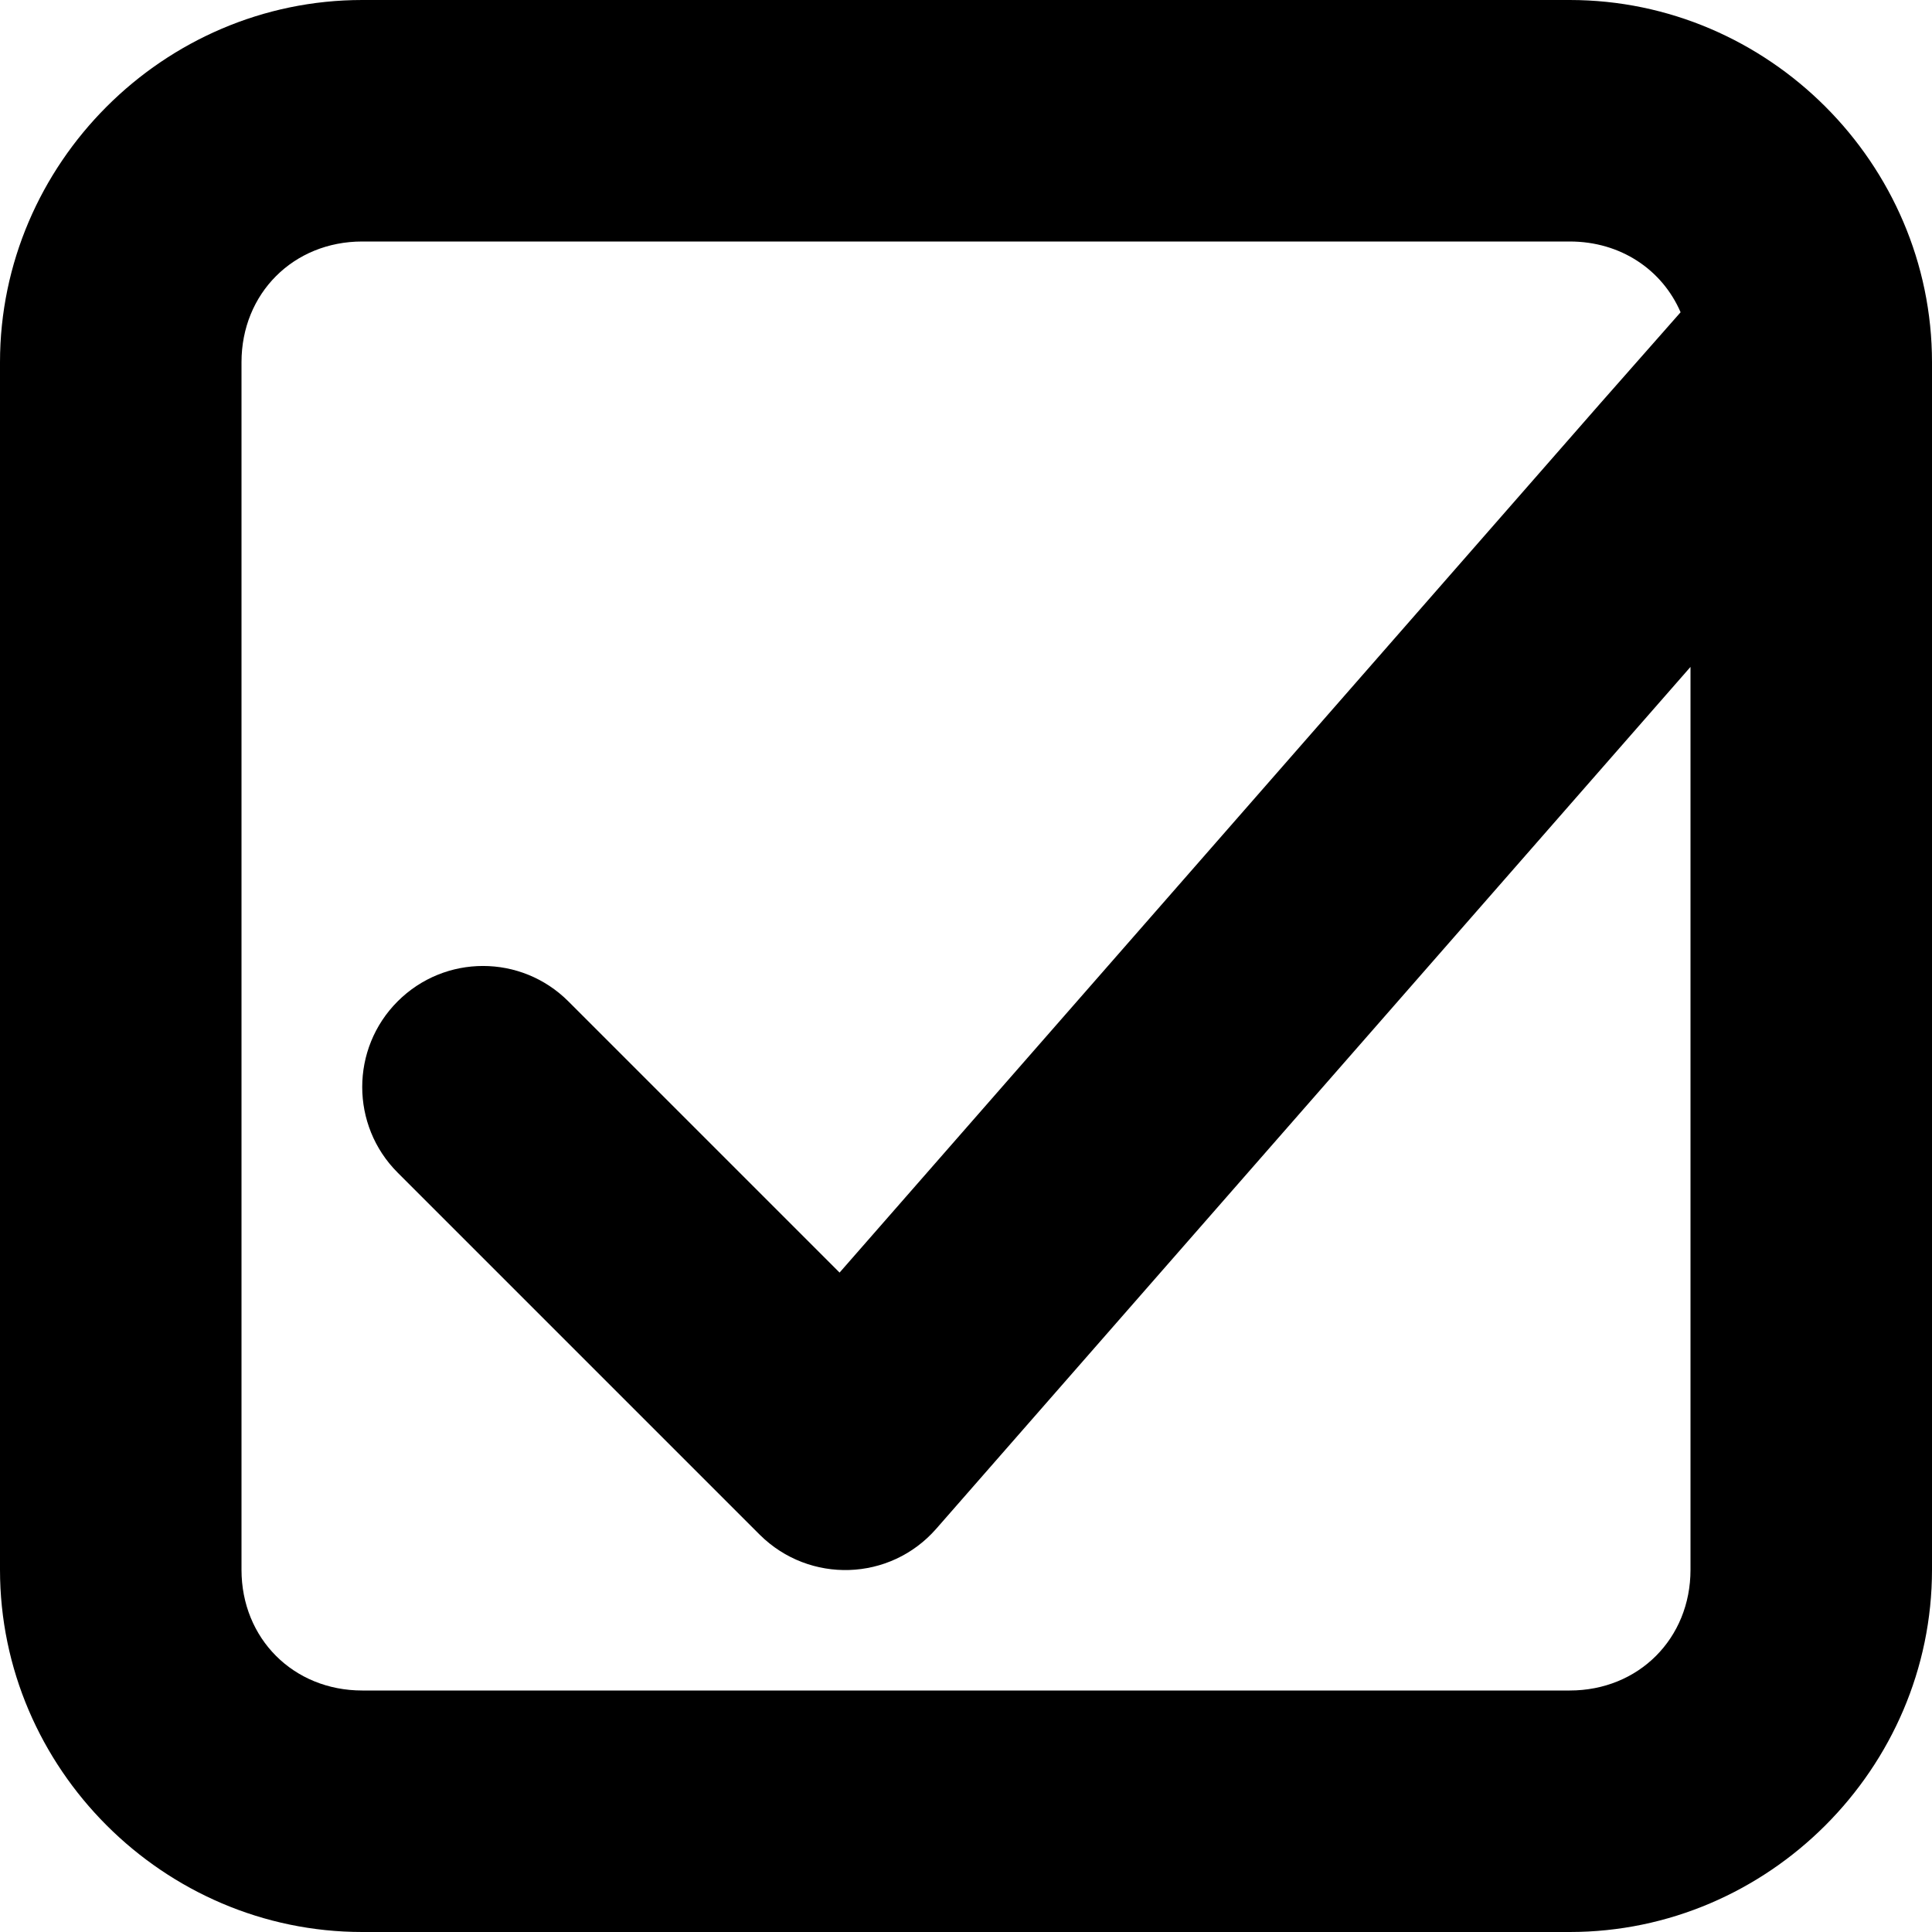
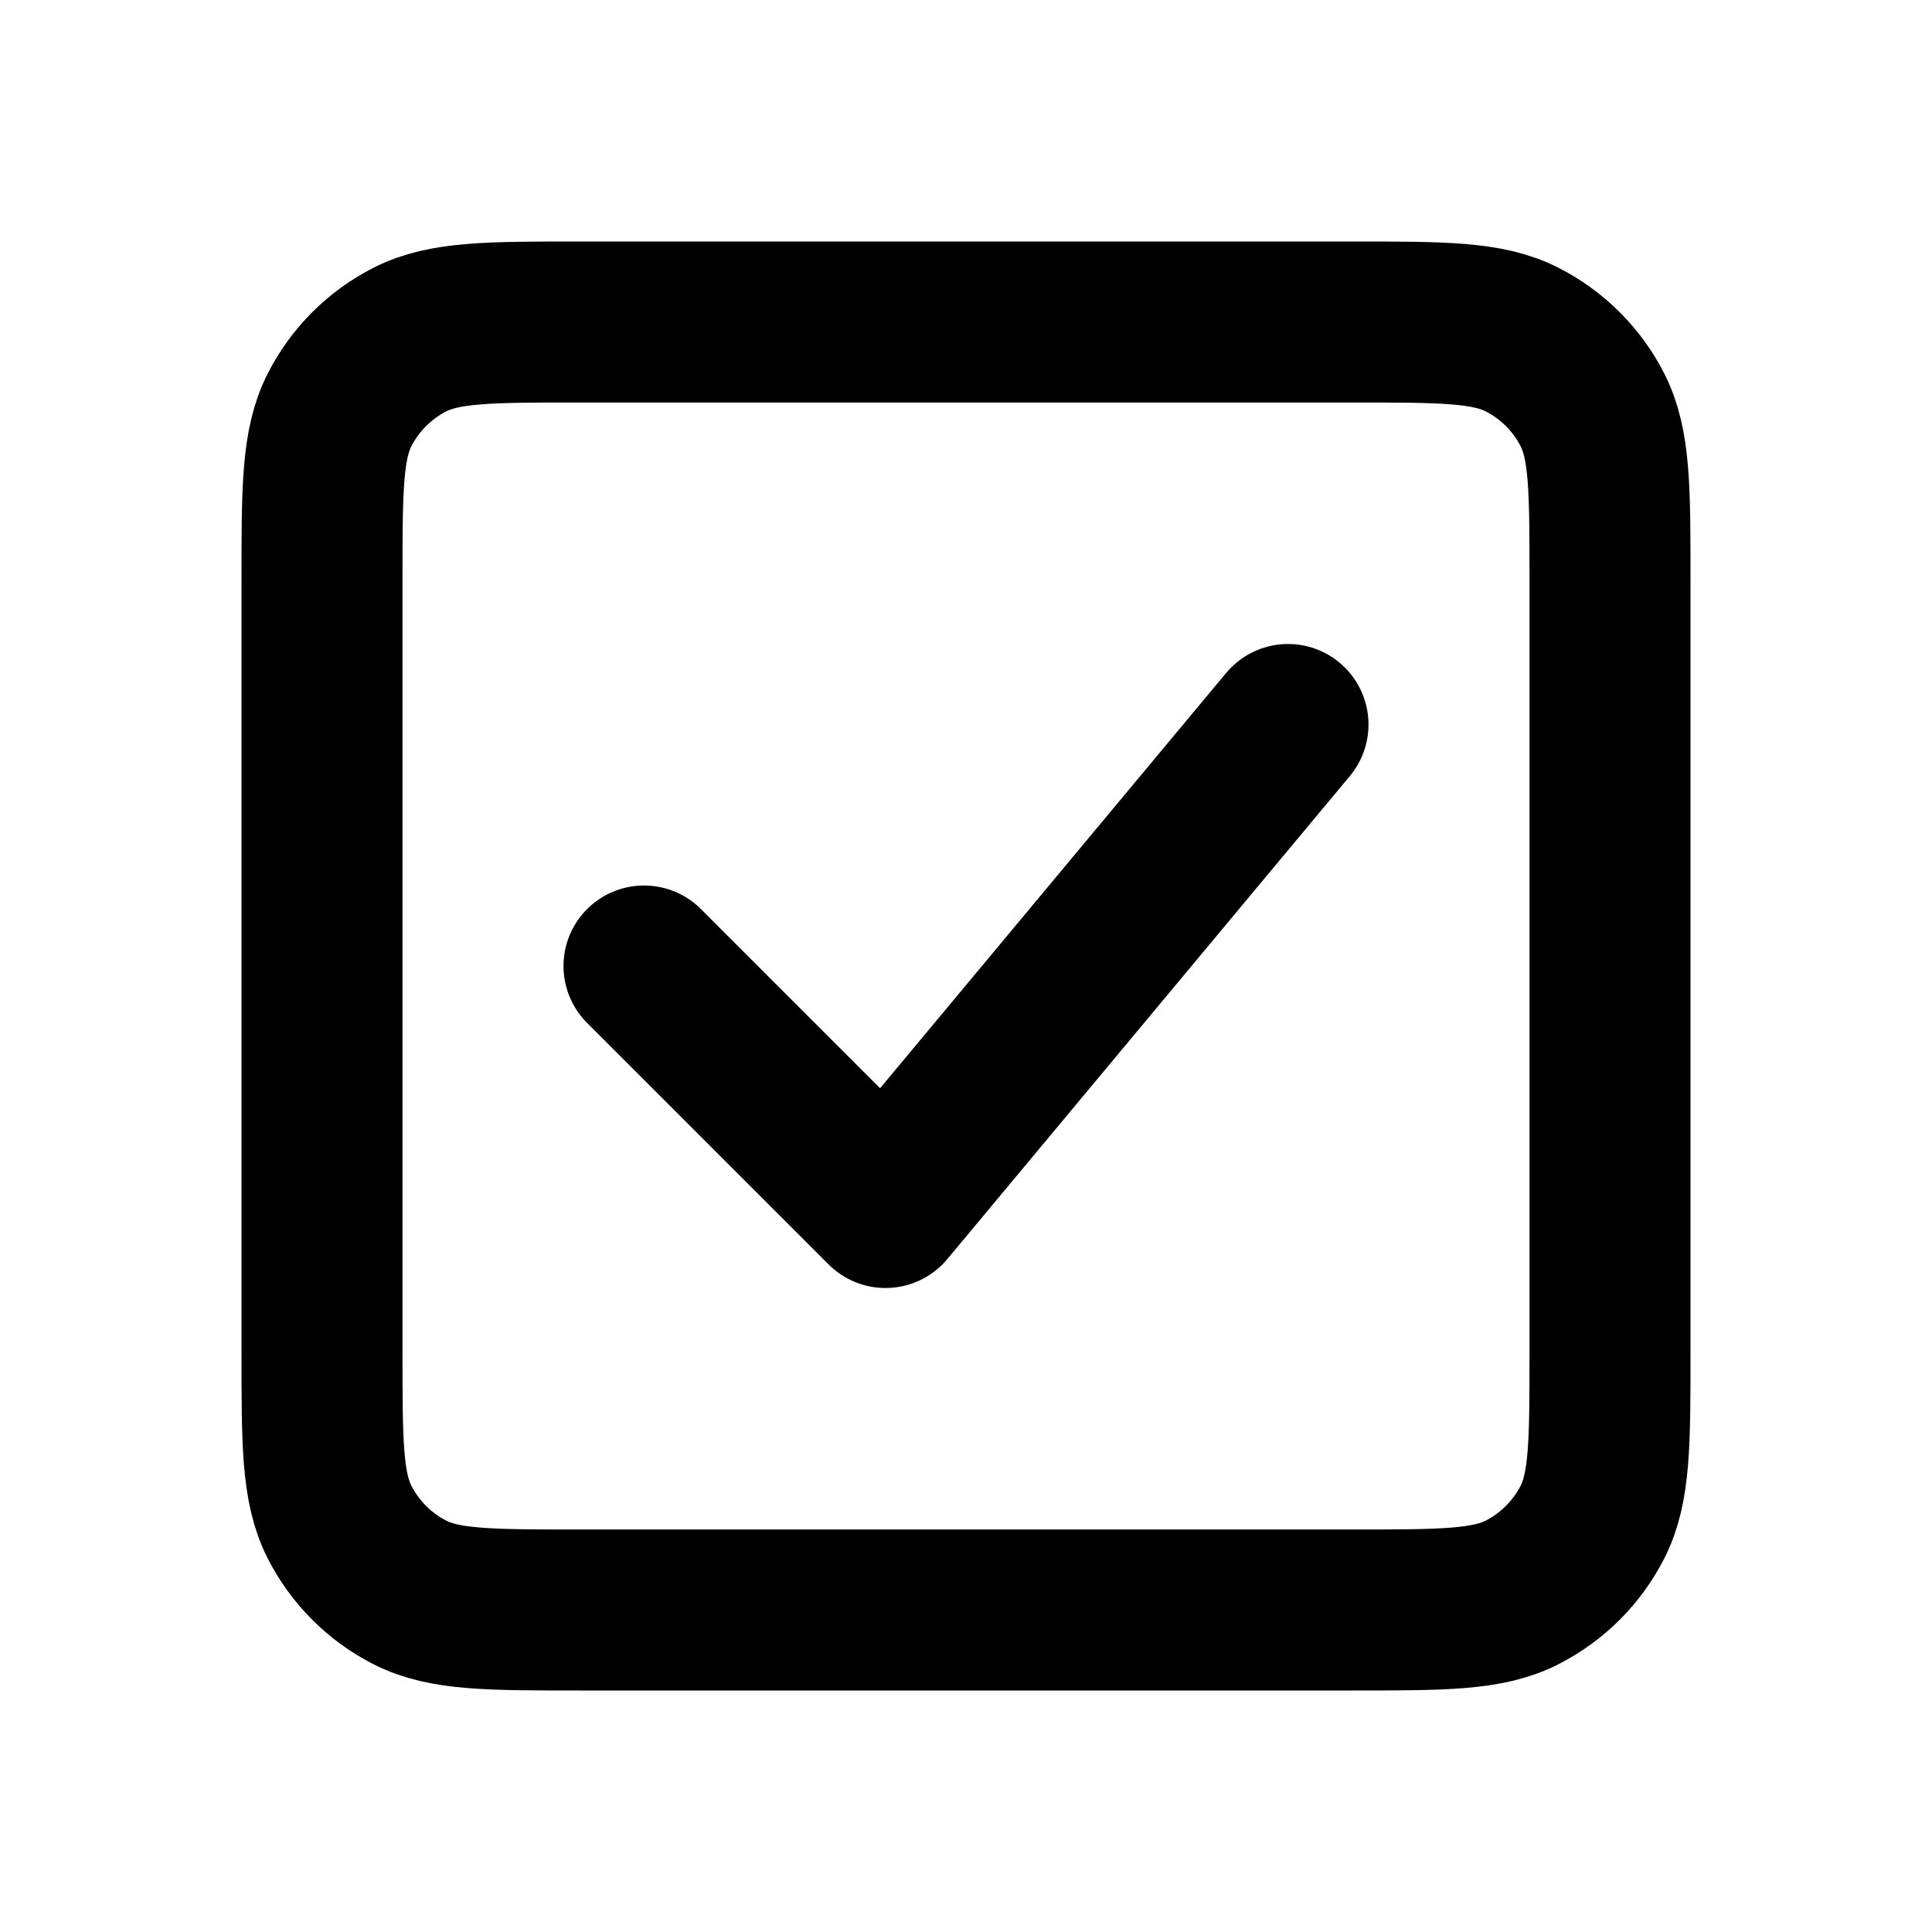
- <svg xmlns="http://www.w3.org/2000/svg" width="800px" height="800px" viewBox="0 0 16 16" fill="#000000">
-   <g id="SVGRepo_bgCarrier" stroke-width="0" />
-   <g id="SVGRepo_tracerCarrier" stroke-linecap="round" stroke-linejoin="round" />
-   <g id="SVGRepo_iconCarrier">
-     <path d="m 3 0 c -1.645 0 -3 1.355 -3 3 v 10 c 0 1.645 1.355 3 3 3 h 10 c 1.645 0 3 -1.355 3 -3 v -10 c 0 -1.645 -1.355 -3 -3 -3 z m 0 2 h 10 c 0.422 0 0.766 0.234 0.918 0.586 l -0.668 0.758 l -6.297 7.195 l -2.246 -2.246 c -0.391 -0.391 -1.023 -0.391 -1.414 0 s -0.391 1.027 0 1.418 l 3 3 c 0.41 0.406 1.078 0.387 1.461 -0.051 l 6.246 -7.137 v 7.477 c 0 0.57 -0.43 1 -1 1 h -10 c -0.57 0 -1 -0.43 -1 -1 v -10 c 0 -0.57 0.43 -1 1 -1 z m 0 0" fill="#000000" />
+ <svg xmlns="http://www.w3.org/2000/svg" width="800px" height="800px" viewBox="0 0 24 24" fill="none">
+   <g id="Interface / Checkbox_Check">
+     <path id="Vector" d="M8 12L11 15L16 9M4 16.8V7.2C4 6.08 4 5.52 4.218 5.092C4.41 4.715 4.715 4.41 5.092 4.218C5.52 4 6.08 4 7.2 4H16.8C17.92 4 18.48 4 18.907 4.218C19.284 4.41 19.59 4.715 19.782 5.092C20 5.519 20 6.079 20 7.197V16.804C20 17.922 20 18.48 19.782 18.908C19.59 19.284 19.284 19.59 18.907 19.782C18.48 20 17.921 20 16.803 20H7.197C6.079 20 5.519 20 5.092 19.782C4.715 19.59 4.41 19.284 4.218 18.908C4 18.48 4 17.92 4 16.8Z" stroke="#000000" stroke-width="2" stroke-linecap="round" stroke-linejoin="round" />
  </g>
</svg>
